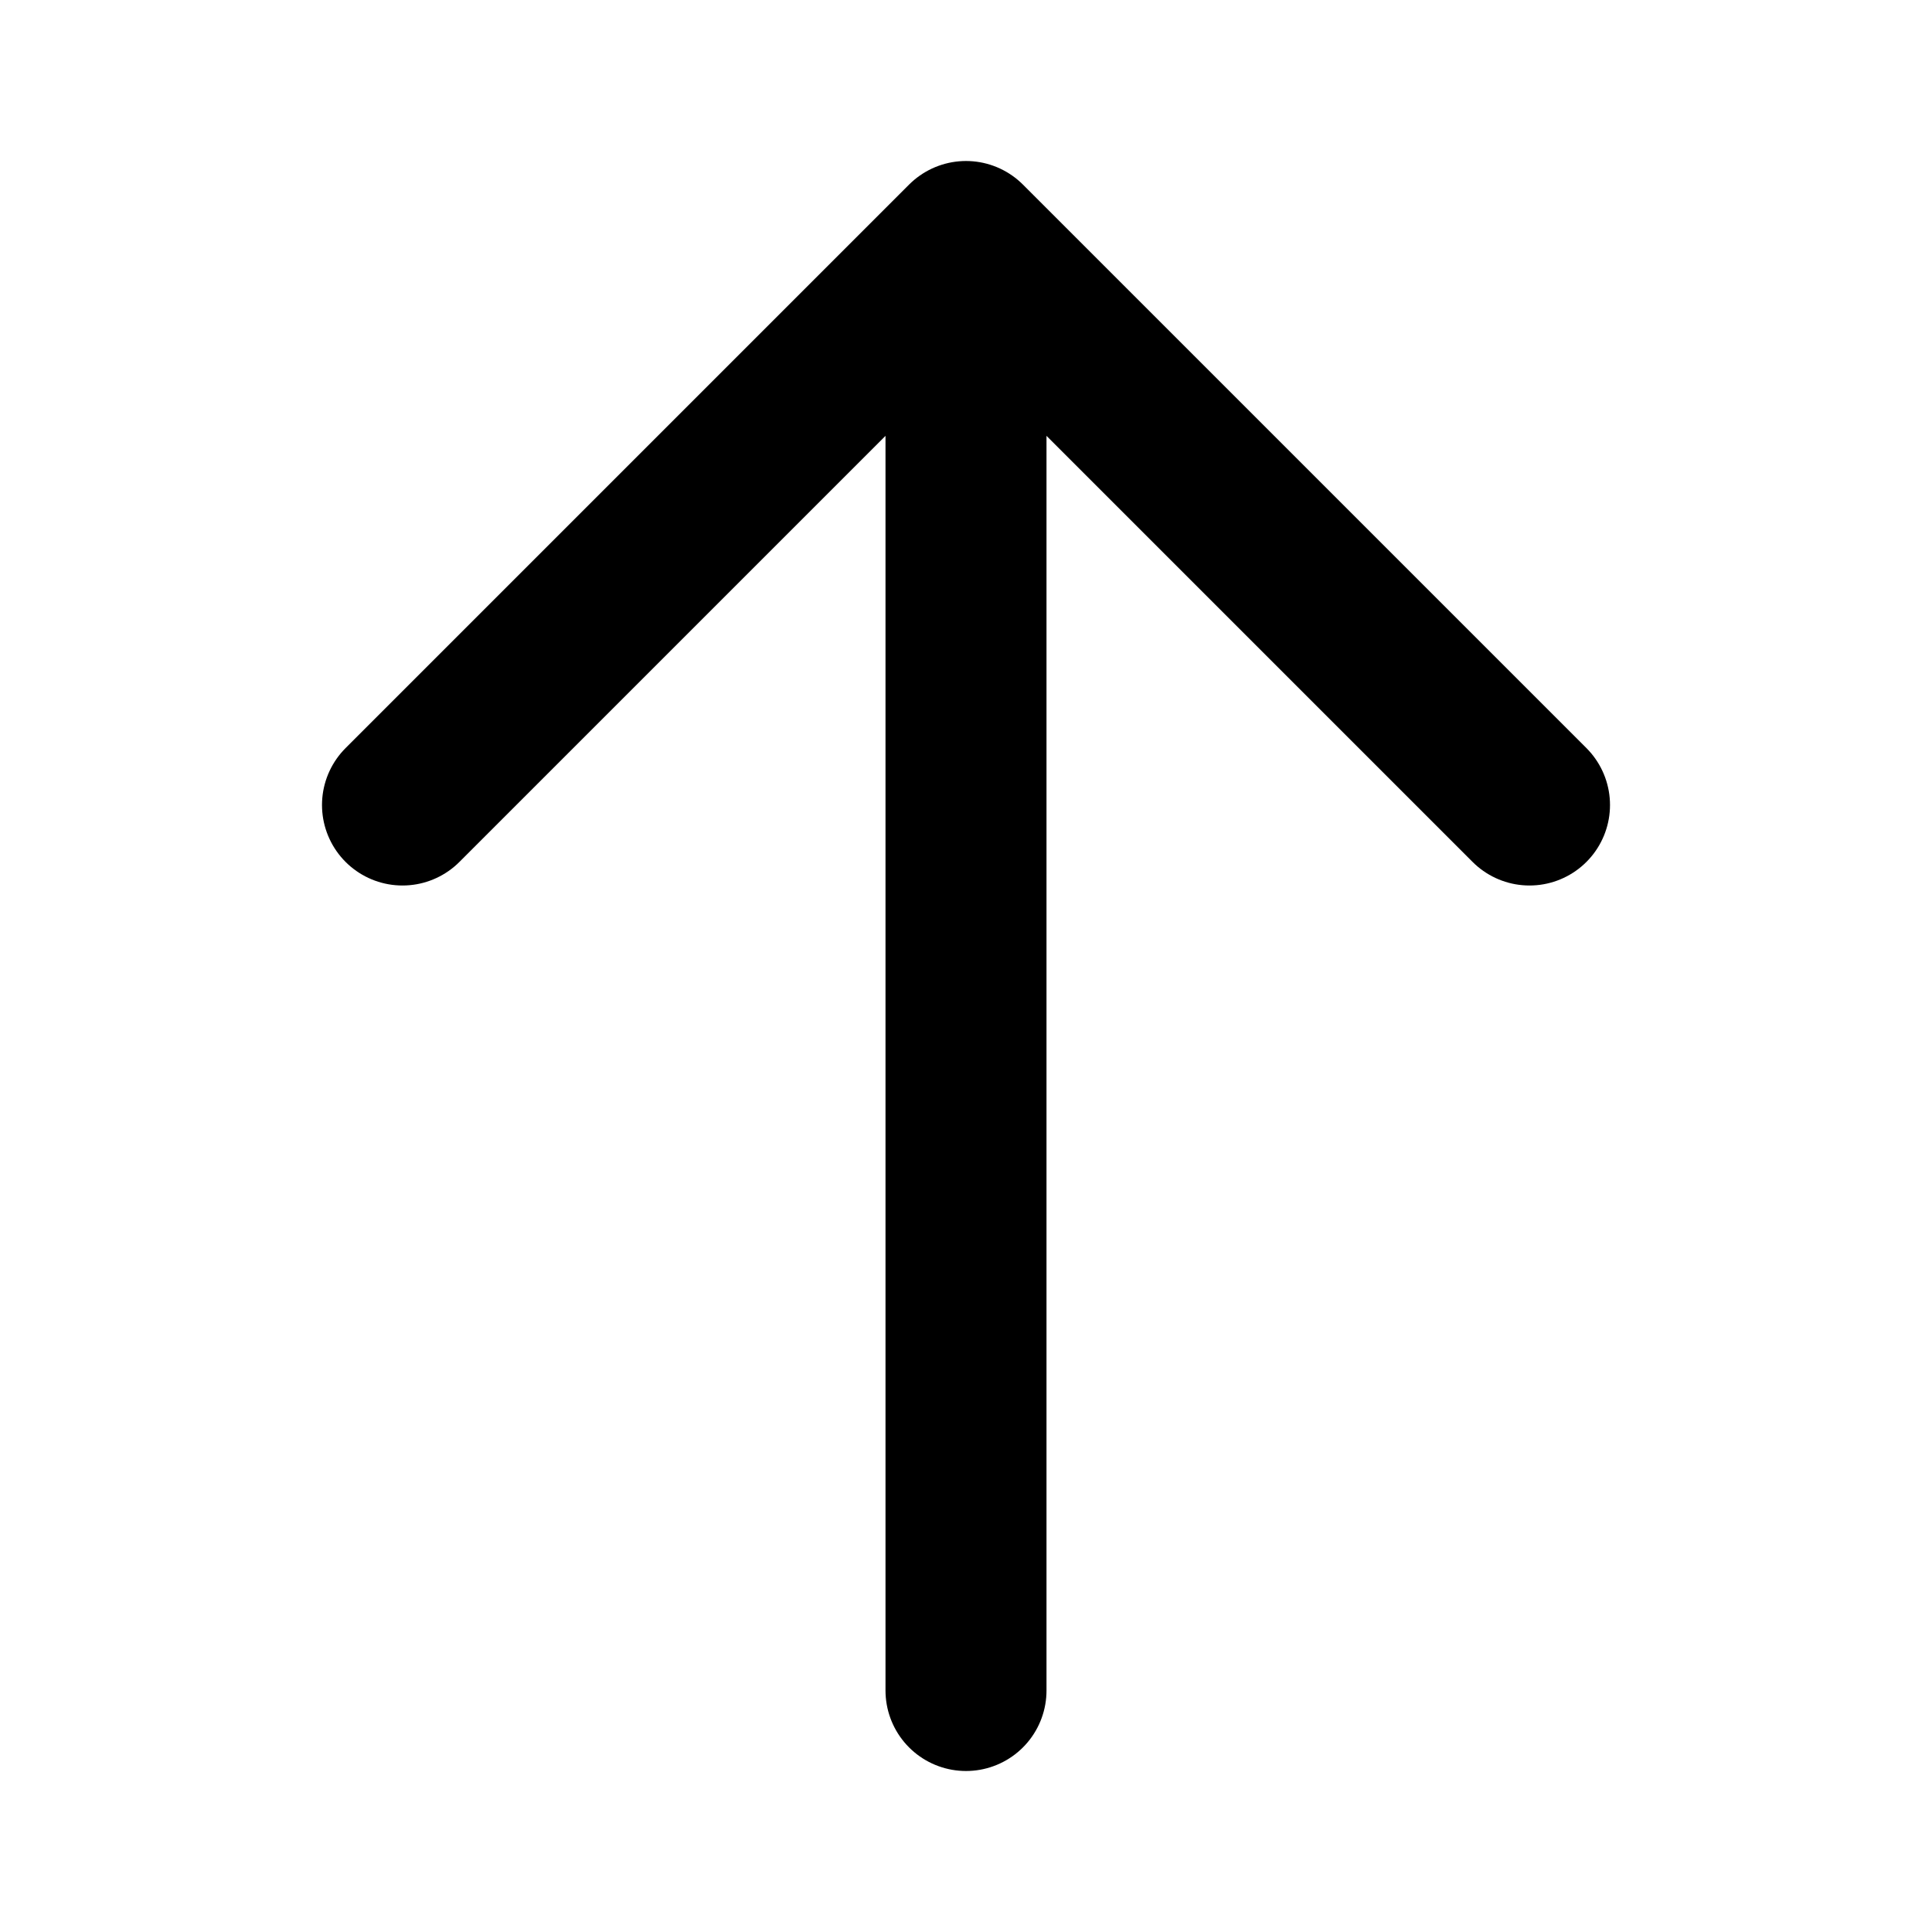
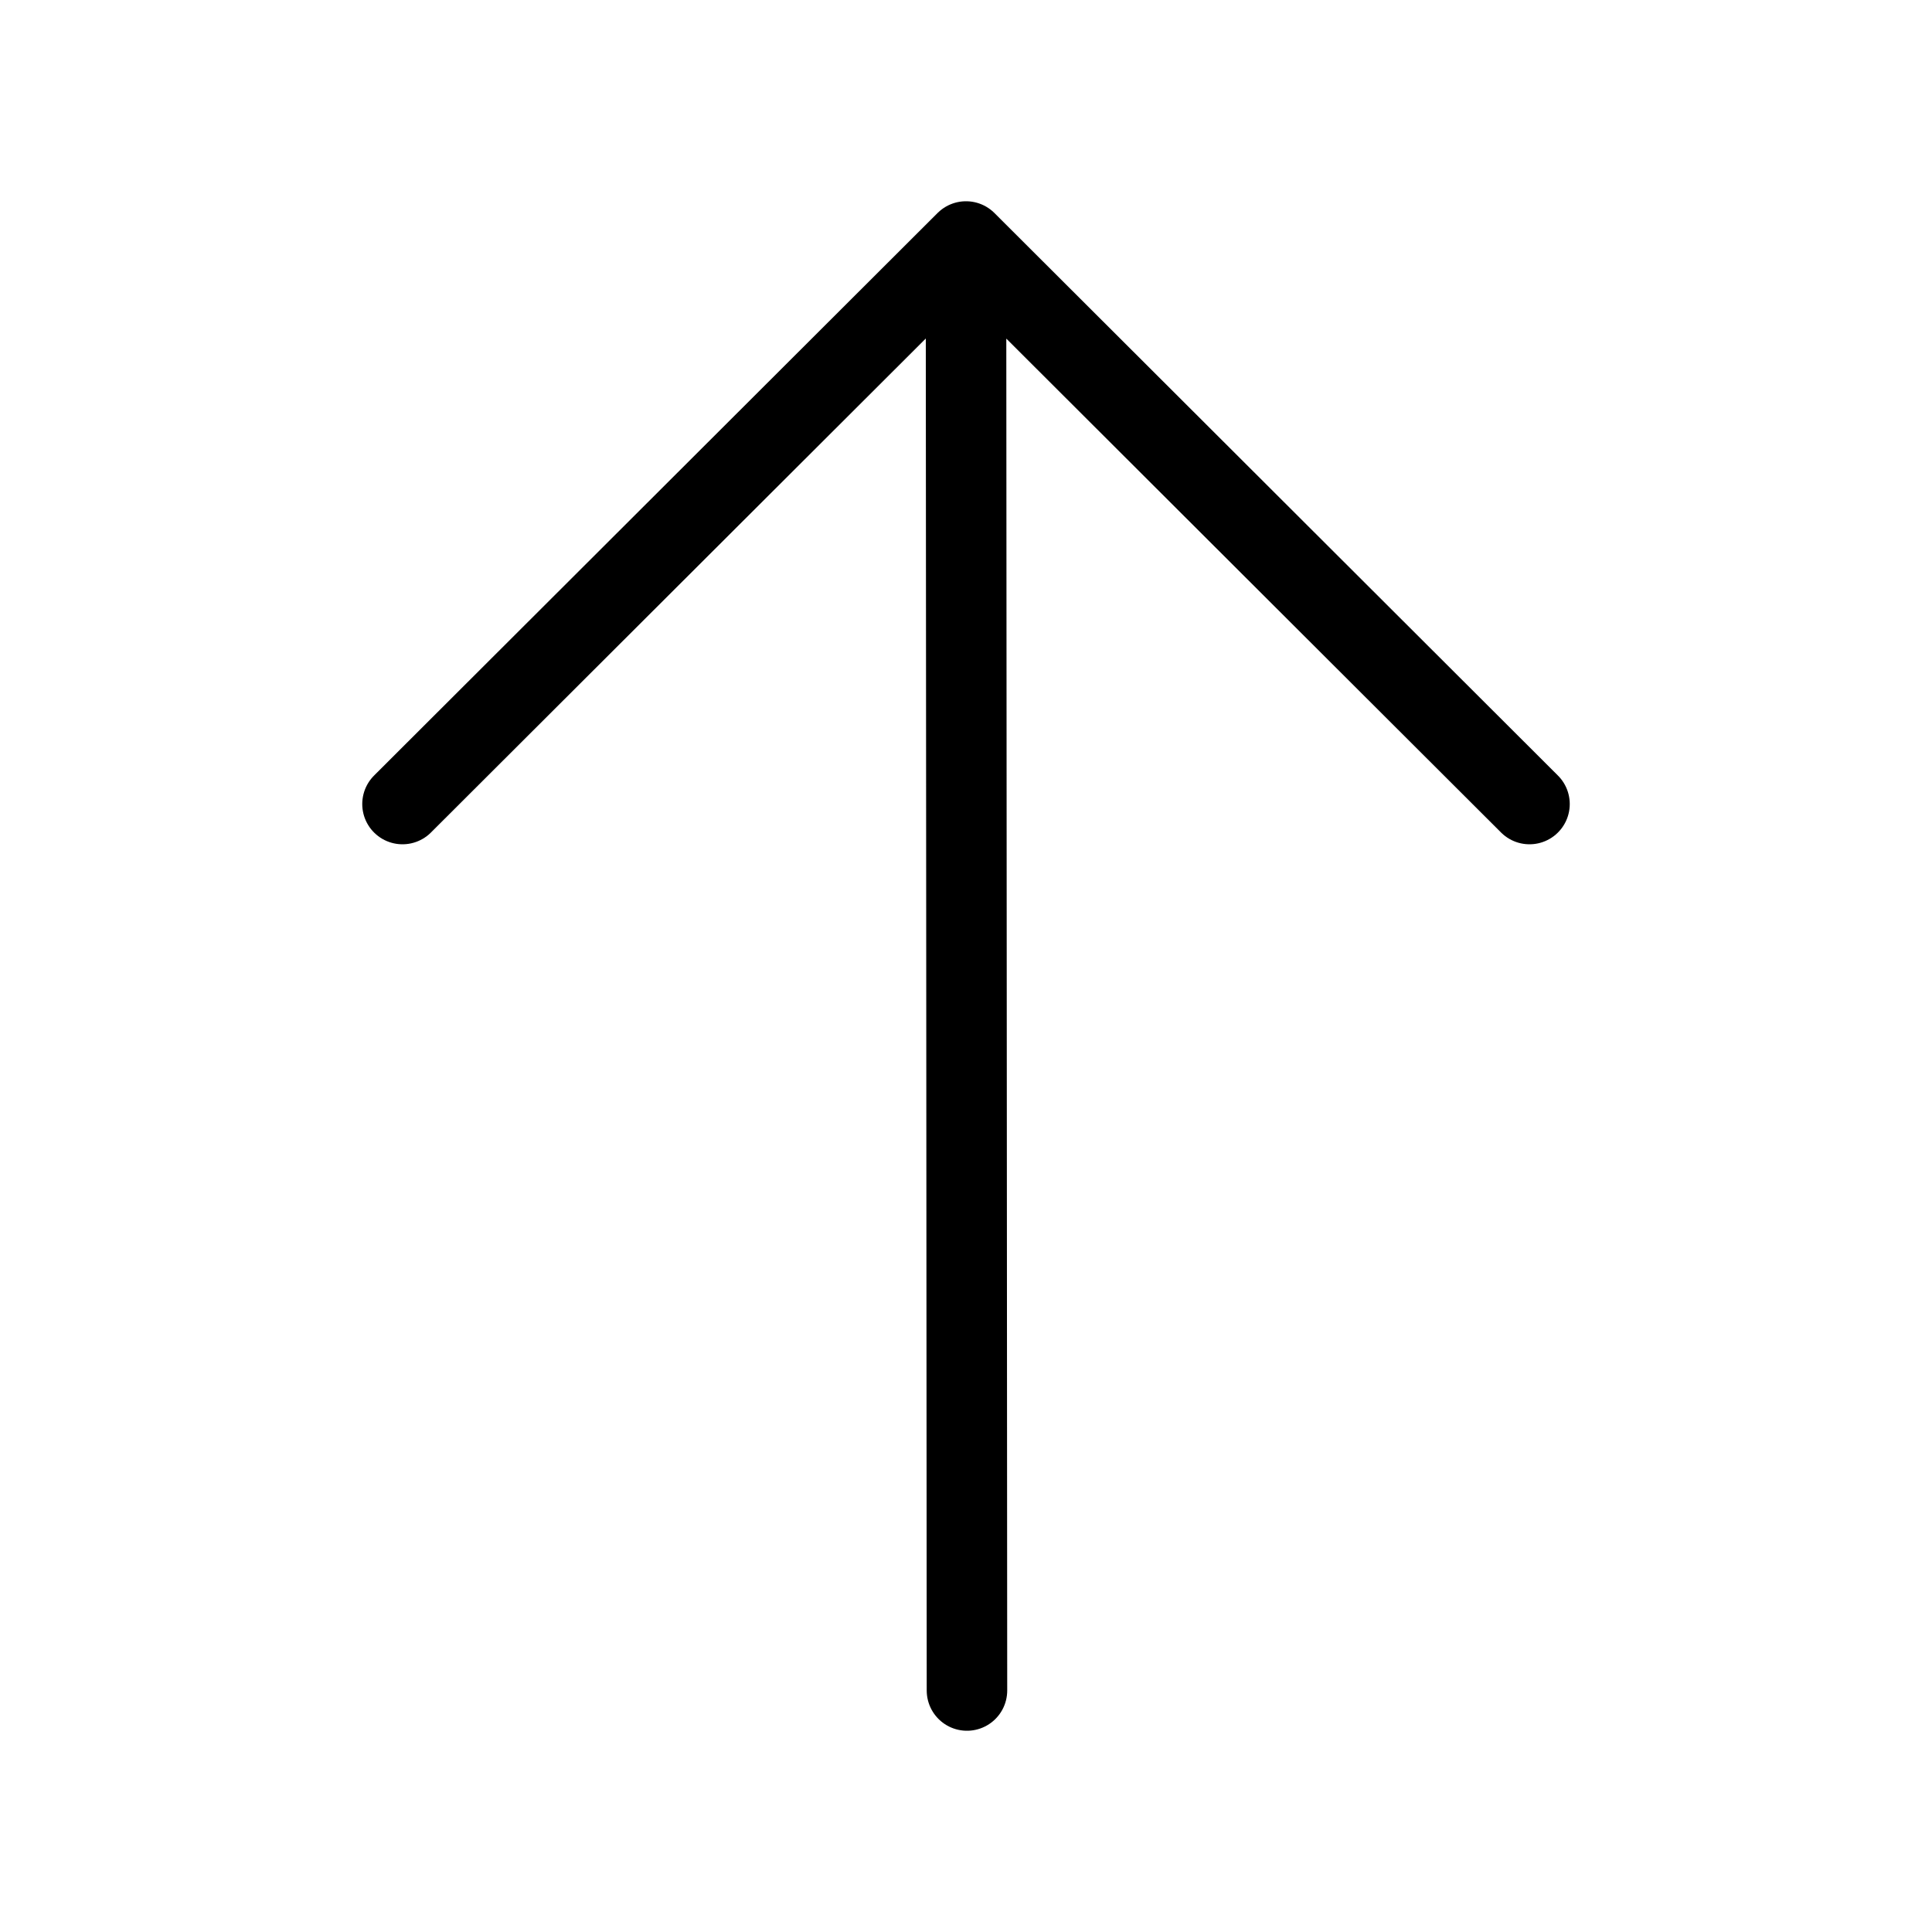
<svg xmlns="http://www.w3.org/2000/svg" fill="none" viewBox="0 0 24 24" stroke="currentColor">
-   <path stroke-linecap="round" stroke-linejoin="round" stroke-width="2" d="M5 10l7-7m0 0l7 7m-7-7v18" />
+   <path stroke-linecap="round" stroke-linejoin="round" d="M12.012 21L12 3.211M19 9.988L12 3 5 9.988" />
</svg>
